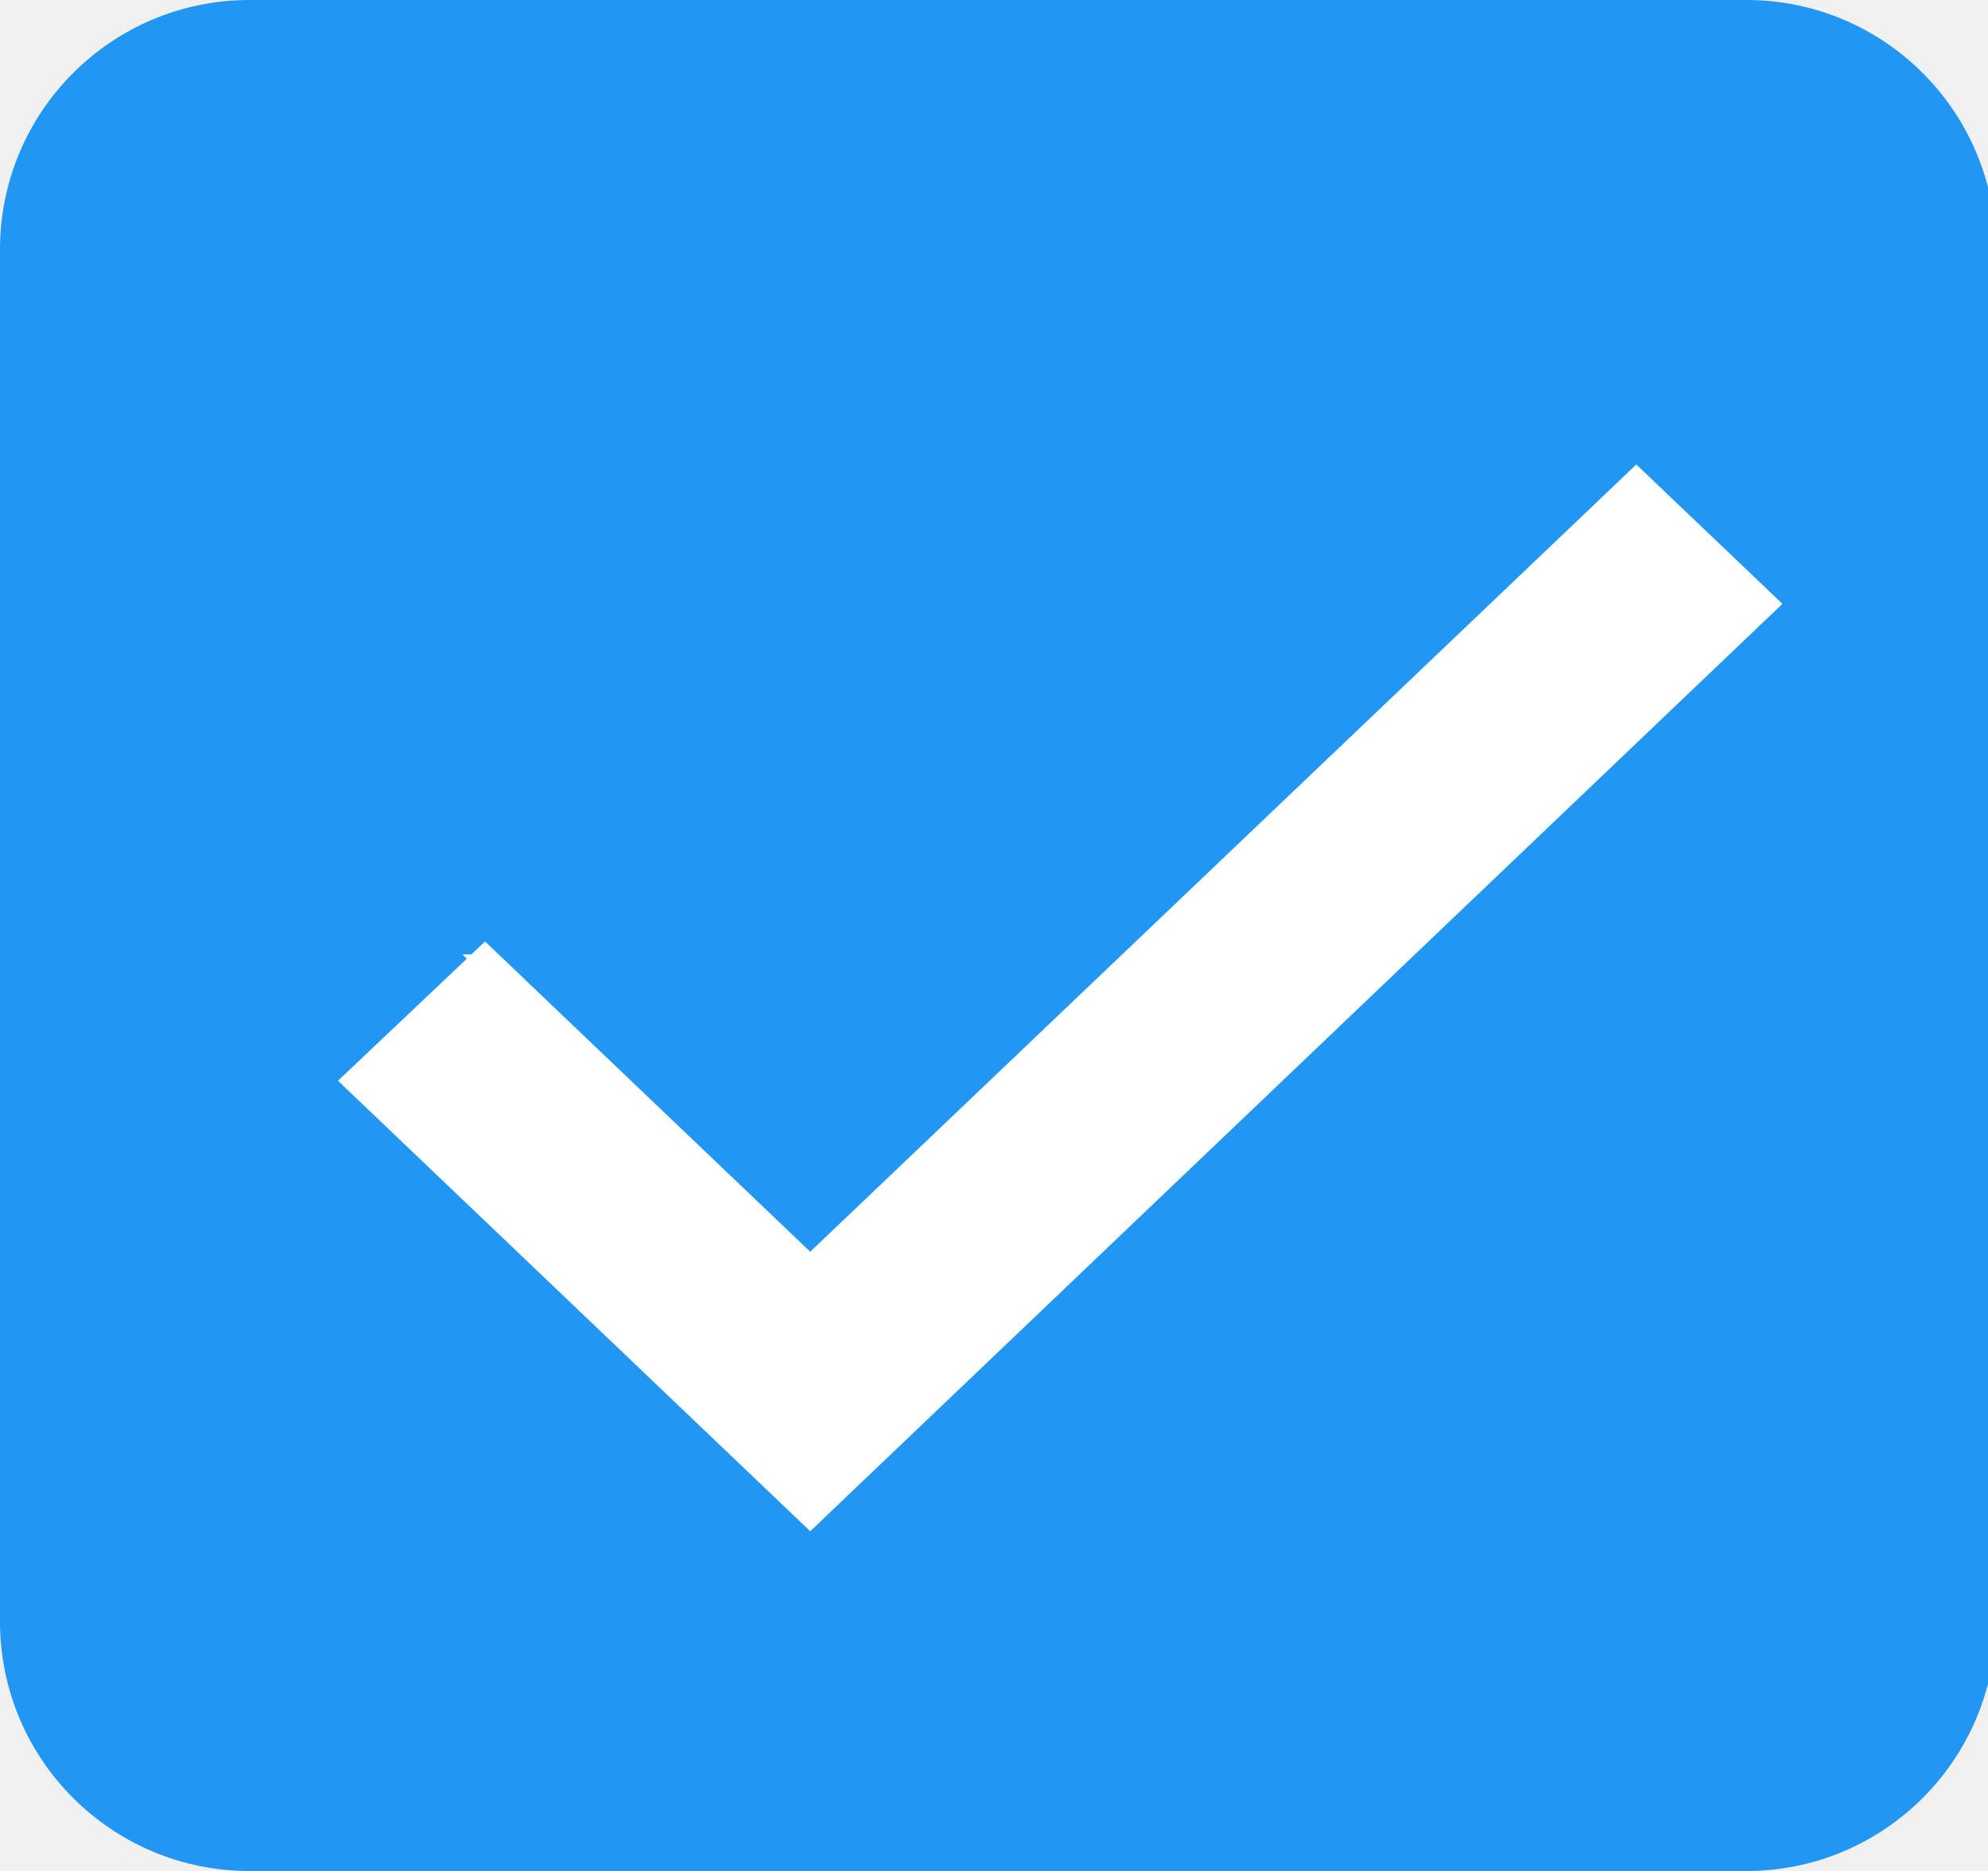
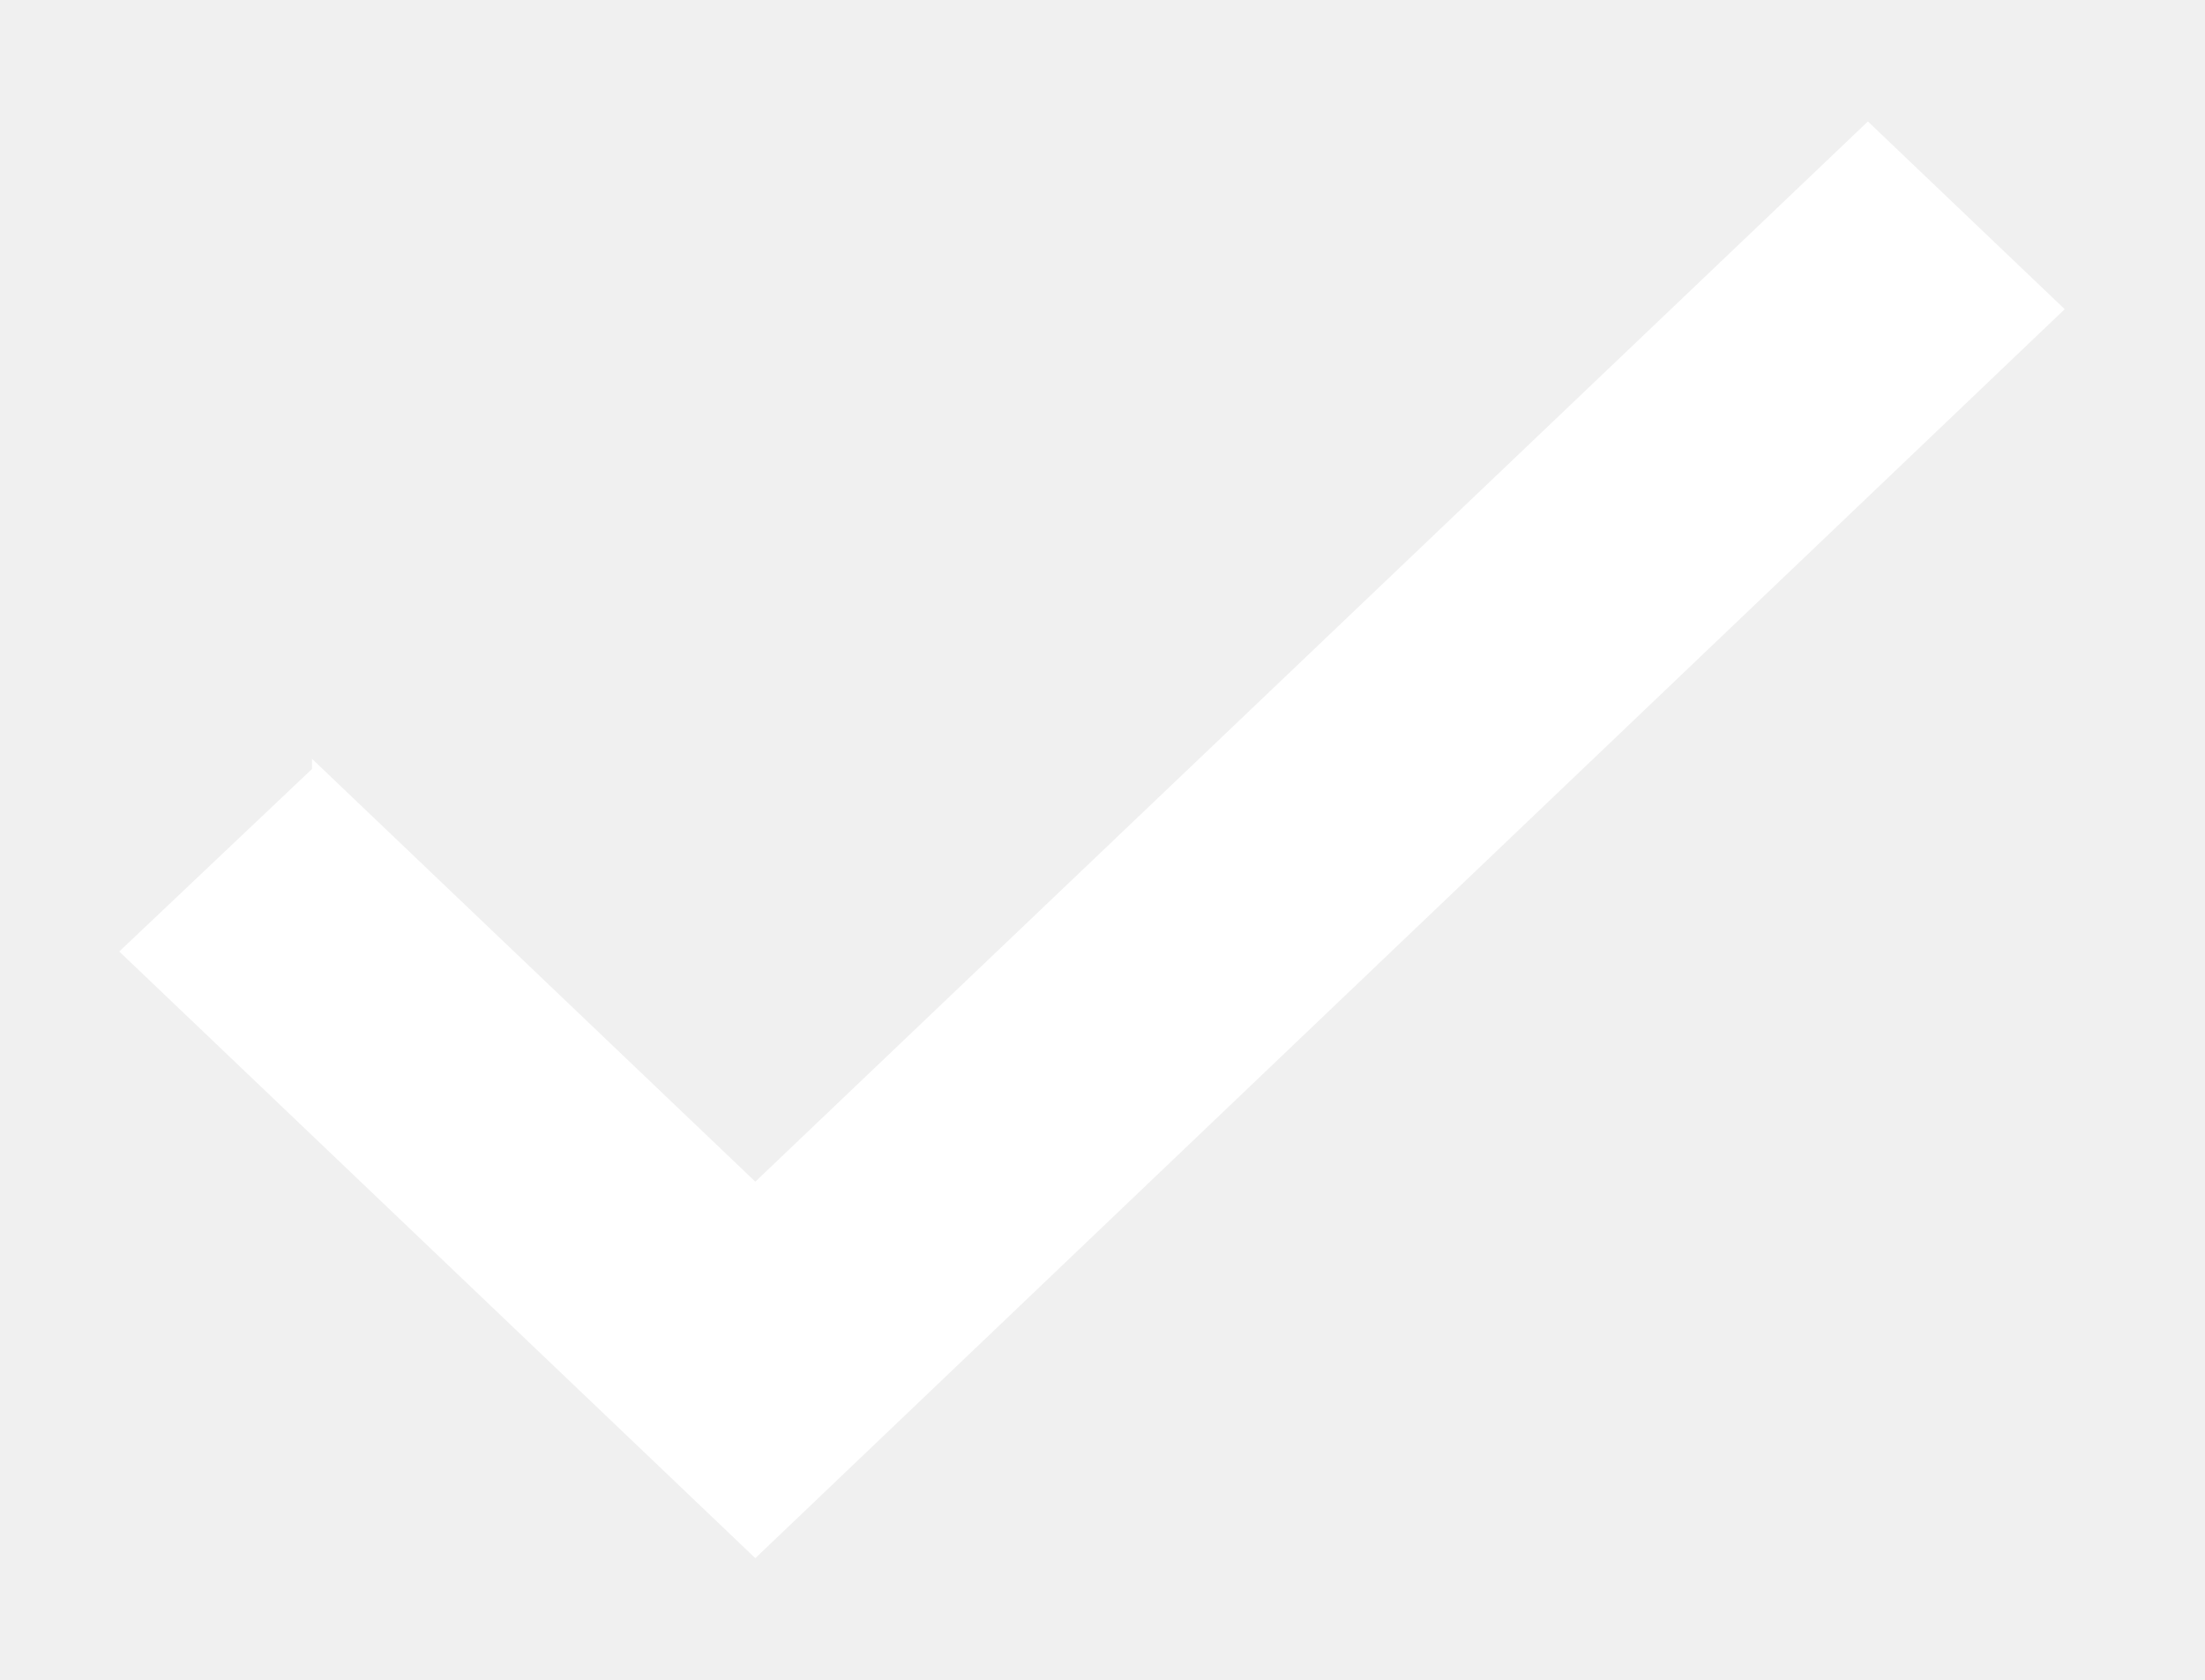
- <svg xmlns="http://www.w3.org/2000/svg" version="1.1" width="34" height="32" viewBox="0 0 34 32">
-   <path fill="#2196f3" d="M4.267 0h25.6c2.356 0 4.267 1.91 4.267 4.267v23.467c0 2.356-1.91 4.267-4.267 4.267h-25.6c-2.356 0-4.267-1.91-4.267-4.267v-23.467c0-2.356 1.91-4.267 4.267-4.267z" />
-   <path fill="#fff" stroke="#fff" stroke-linejoin="miter" stroke-linecap="butt" stroke-miterlimit="4" stroke-width="0.427" d="M8.442 16.537l-0.147-0.14-2.205 2.088 7.767 7.41 16.318-15.567-2.19-2.089-14.128 13.465-5.416-5.167z" />
+ <svg xmlns="http://www.w3.org/2000/svg" version="1.1" width="42" height="32" viewBox="0 0 42 32">
+   <path fill="#fff" stroke="#fff" stroke-linejoin="miter" stroke-linecap="butt" stroke-miterlimit="4" stroke-width="0.64" d="M6.263 15.205l-0.22-0.21-3.307 3.132 11.651 11.114 24.477-23.351-3.285-3.134-21.192 20.197-8.124-7.75z" />
</svg>
